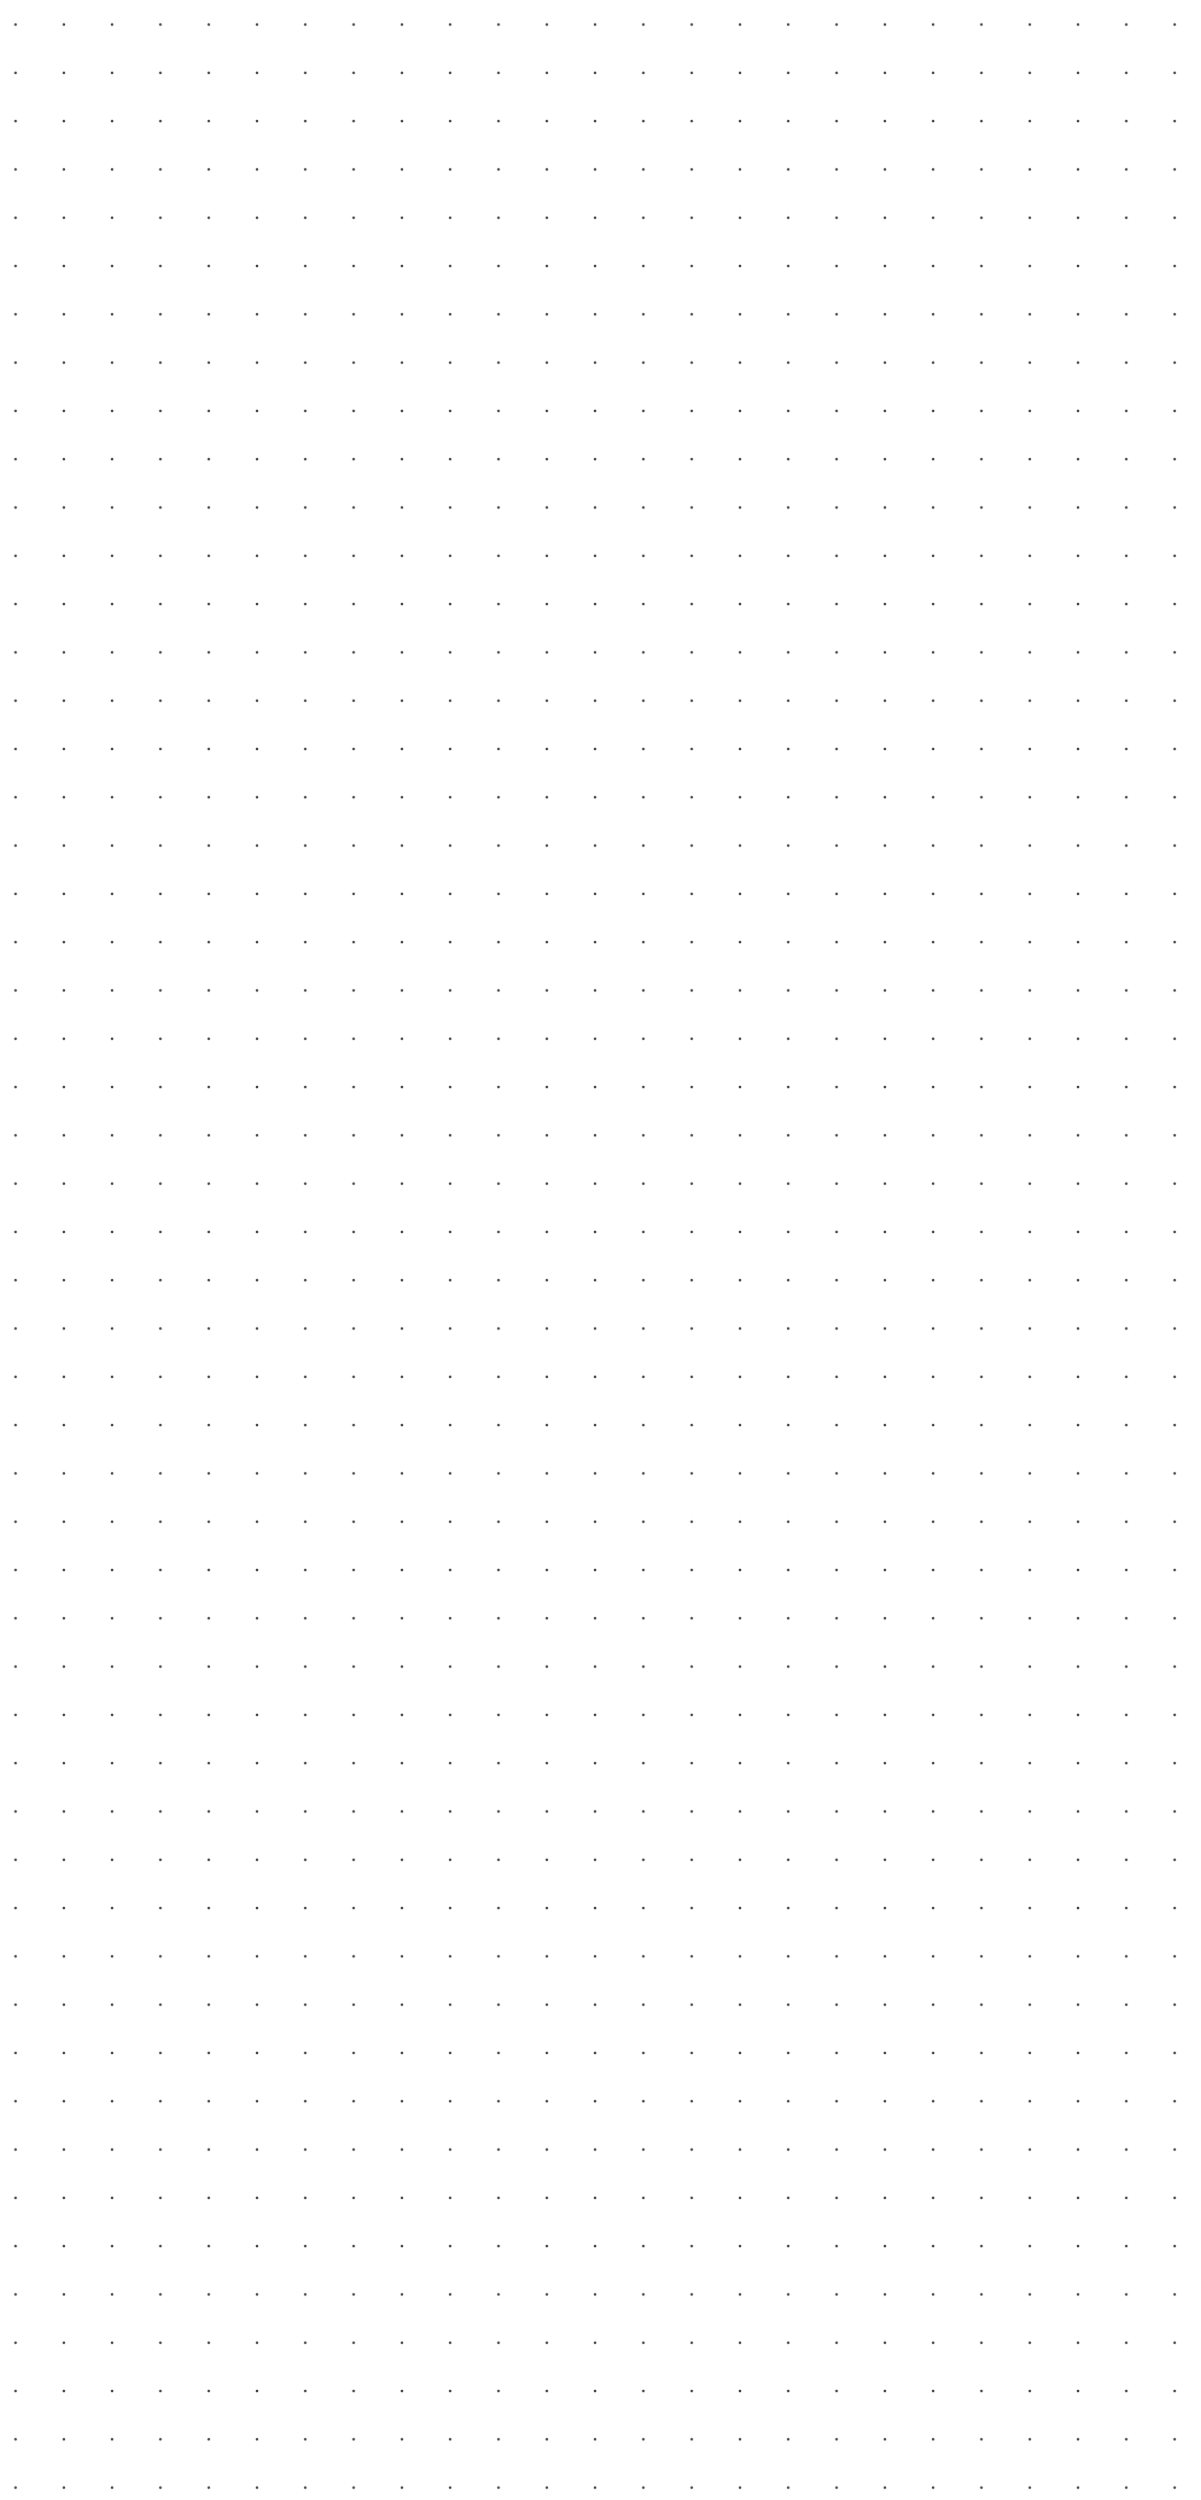
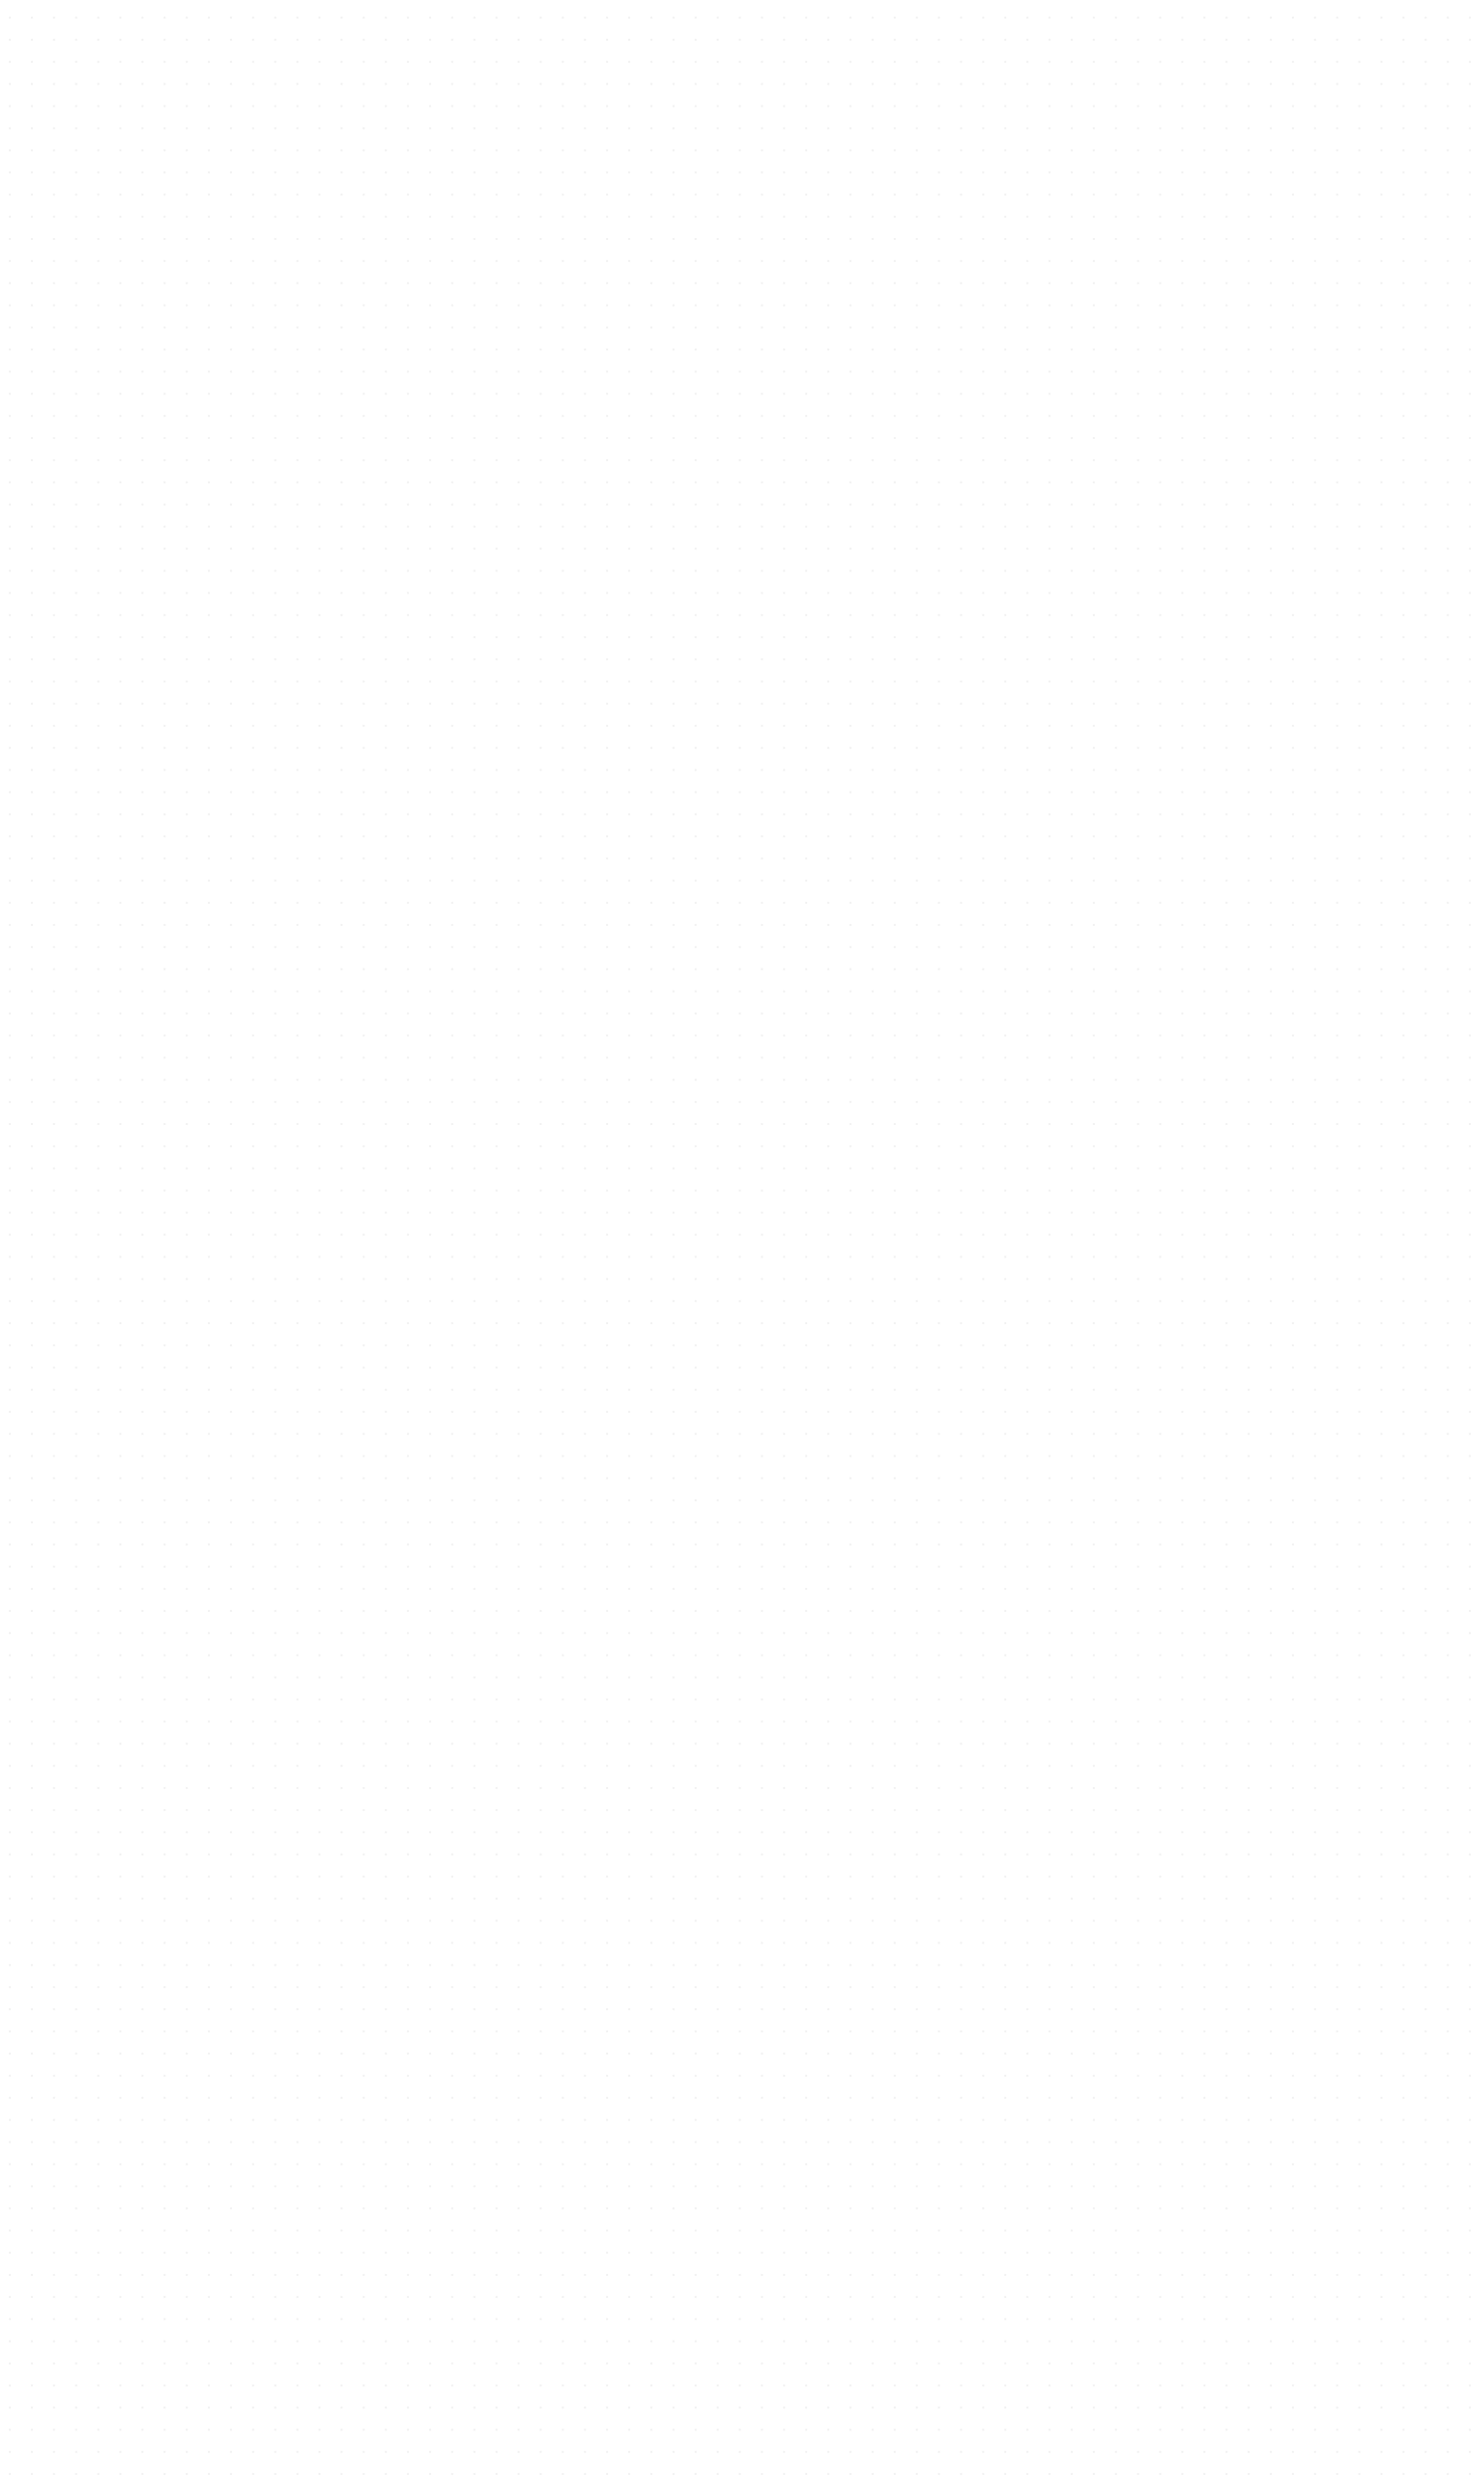
- <svg xmlns="http://www.w3.org/2000/svg" id="Layer_1" viewBox="0 0 1014 2112">
+ <svg xmlns="http://www.w3.org/2000/svg" id="a" width="1140" height="1912" viewBox="0 0 1140 1912">
  <defs>
-     <style>.cls-1{fill:#3f3f3f;}.cls-2{fill:url(#New_Pattern);}.cls-3{fill:none;}</style>
-     <pattern id="New_Pattern" x="0" y="0" width="40" height="40" patternTransform="translate(-496.87 1673.13) scale(1.02)" patternUnits="userSpaceOnUse" viewBox="0 0 40 40">
-       <rect class="cls-3" width="40" height="40" />
-       <circle class="cls-1" cx="20" cy="20" r="1.12" />
+     <pattern id="b" x="0" y="0" width="17" height="17" patternTransform="translate(-579 1399)" patternUnits="userSpaceOnUse" viewBox="0 0 17 17">
+       <rect width="17" height="17" fill="none" />
+       <circle cx="8.5" cy="8.5" r=".3" fill="#8c8c8c" />
    </pattern>
  </defs>
-   <rect class="cls-2" x="-4.38" y="-22" width="1036.1" height="2158.06" />
+   <rect x="0" width="1140" height="1912" fill="url(#b)" />
</svg>
